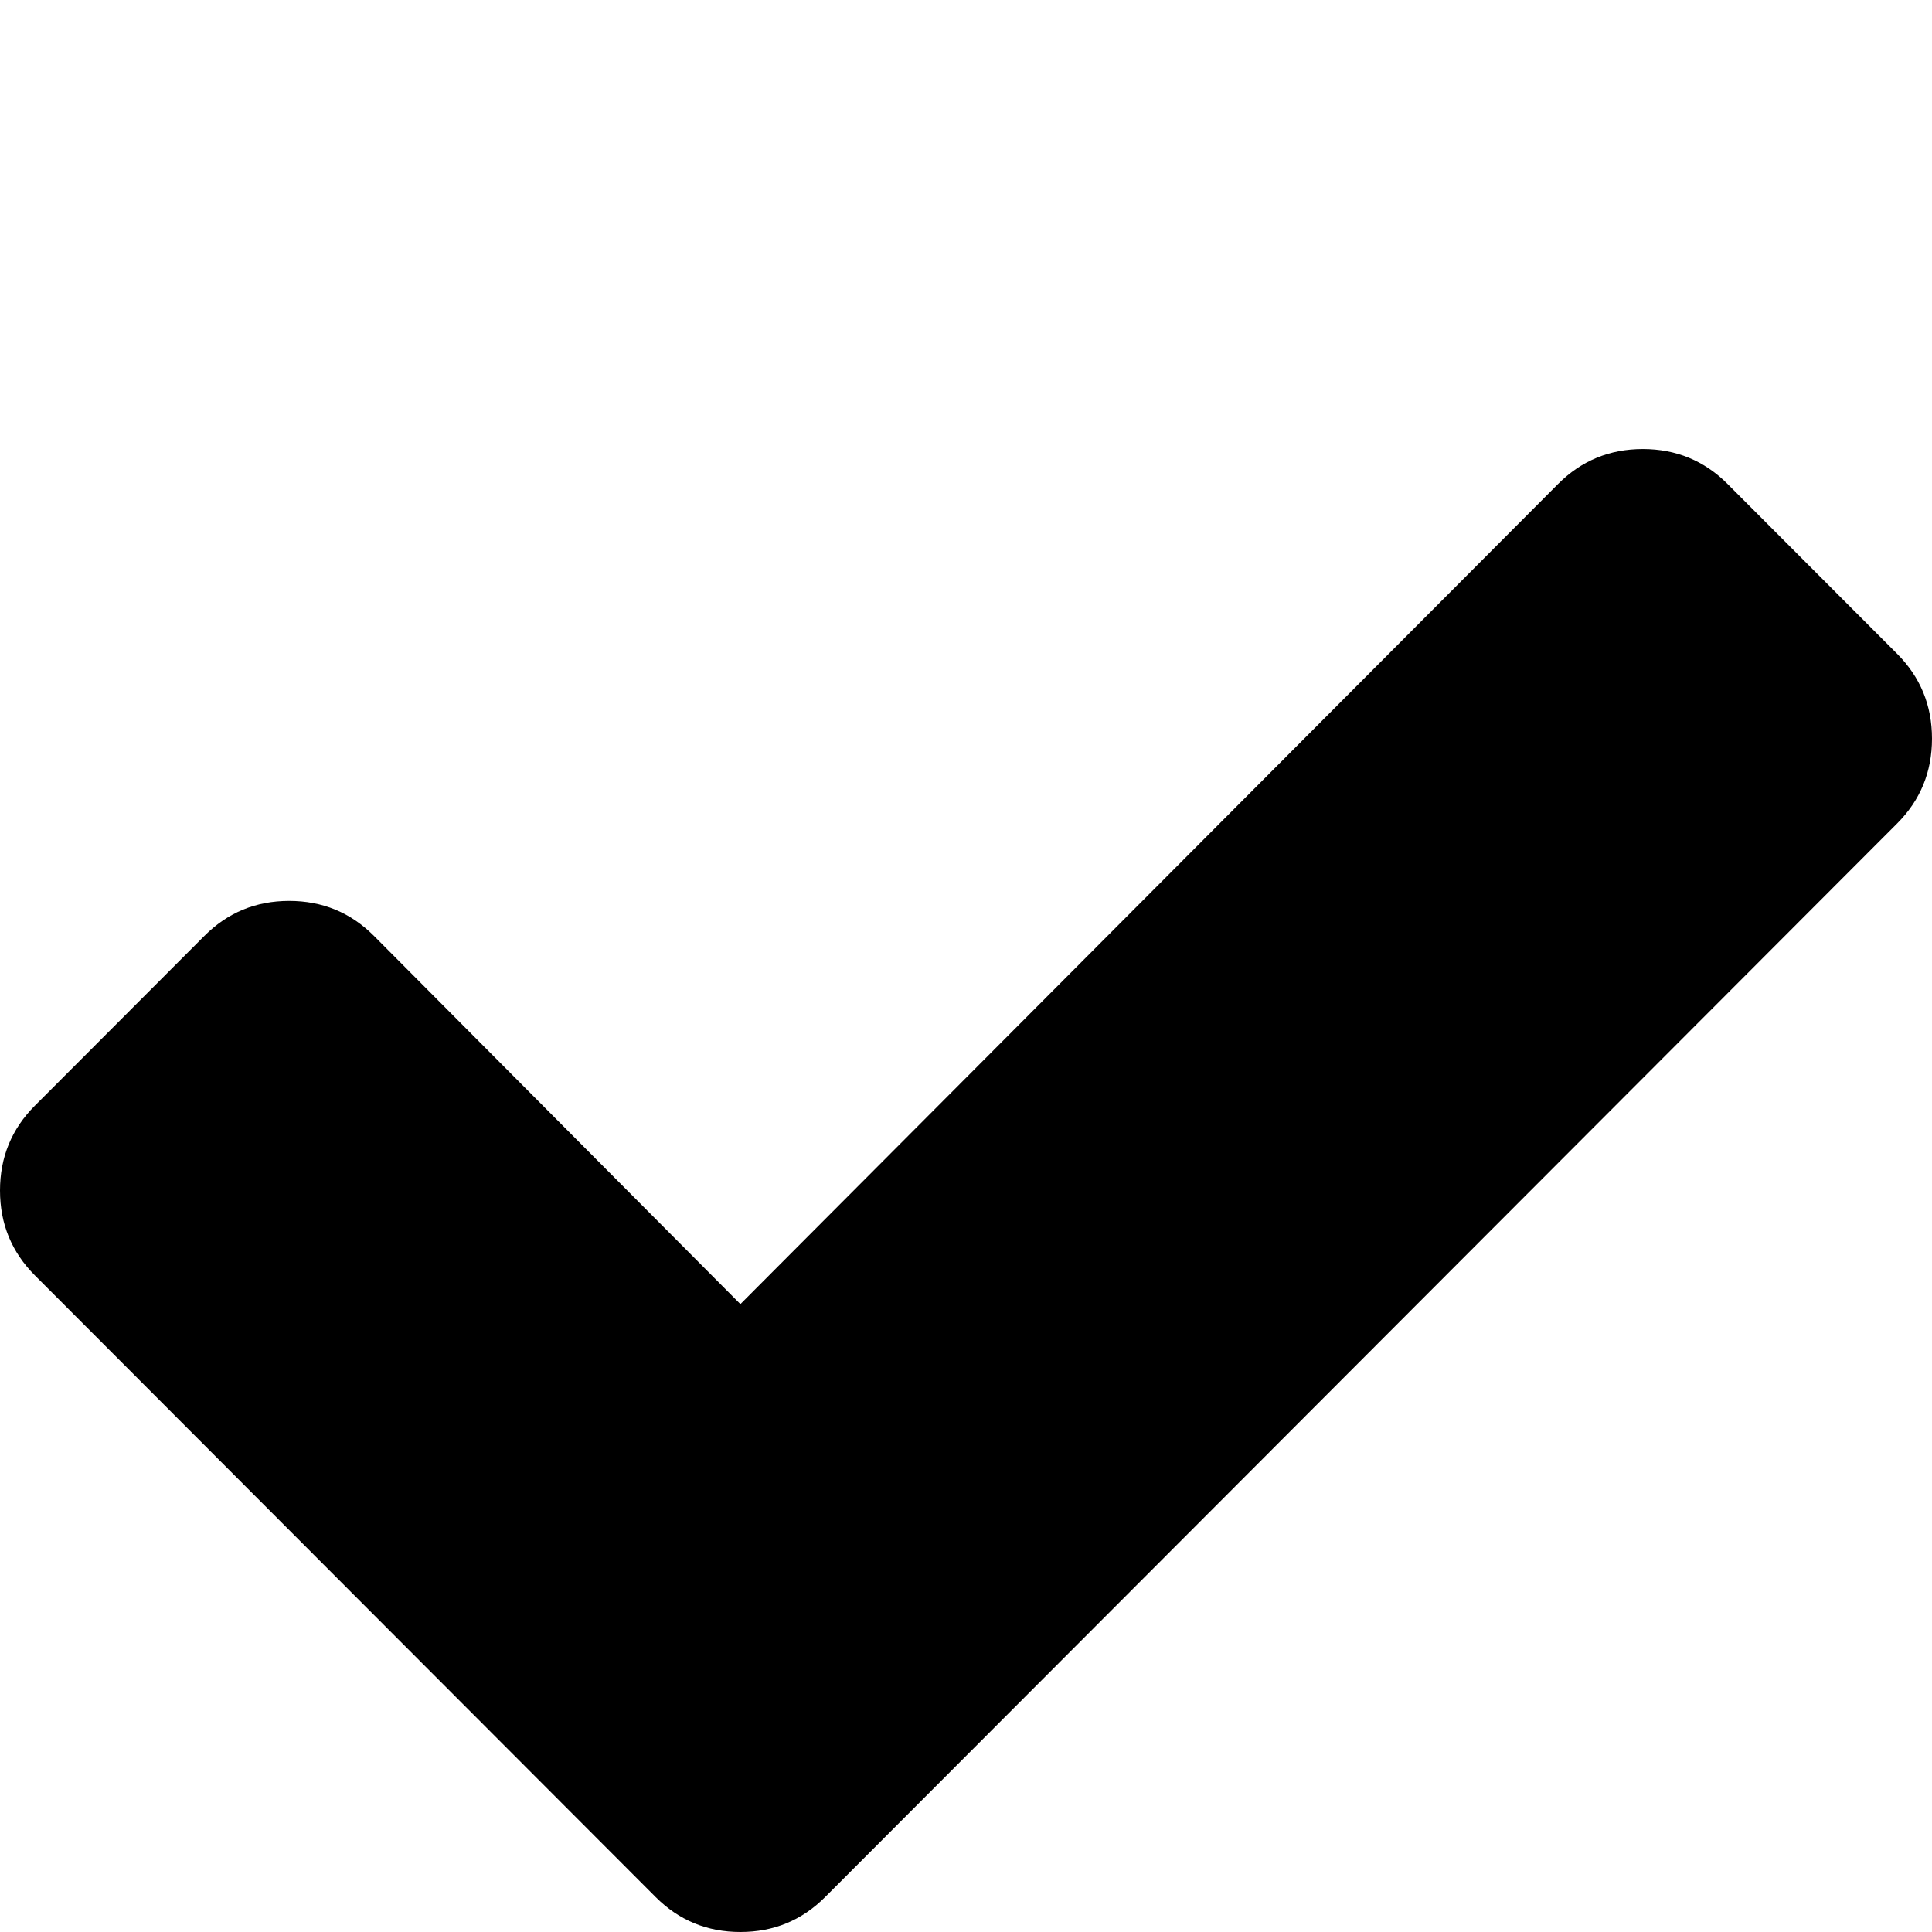
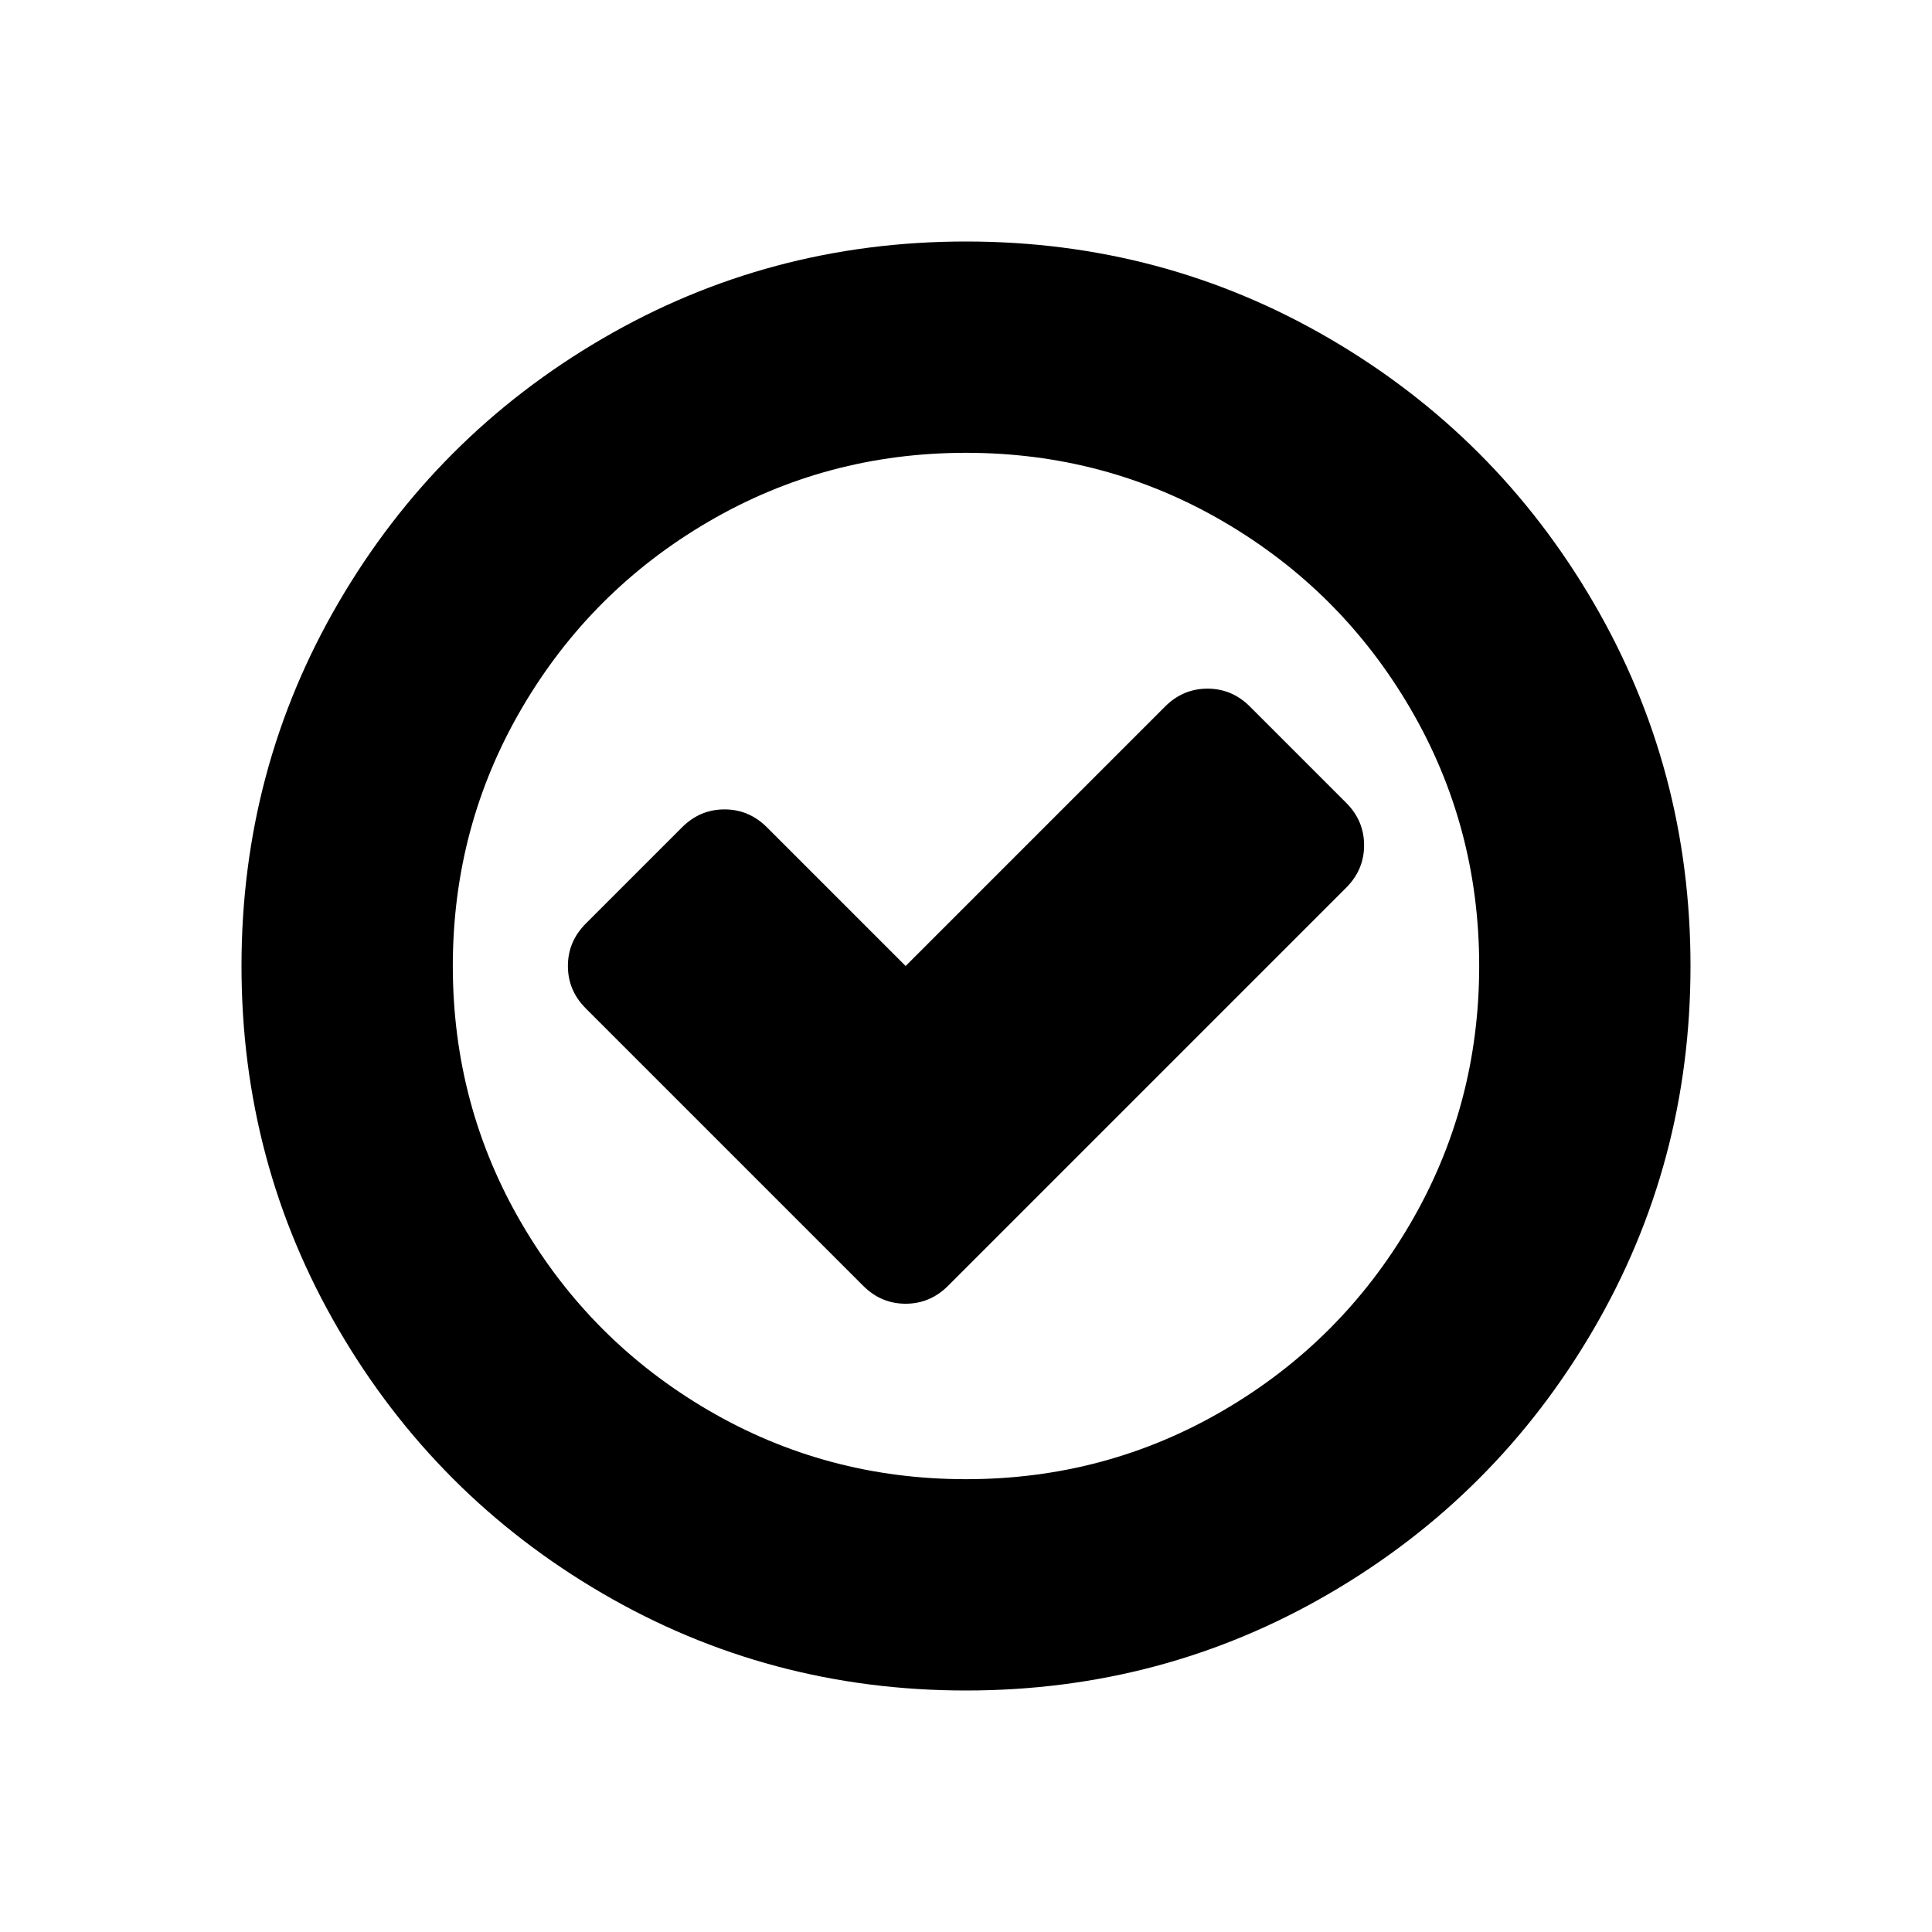
<svg xmlns="http://www.w3.org/2000/svg" width="1024" height="1024" viewBox="0 0 1024 1024" id="svg3353" version="1.1">
  <defs id="defs3355" />
  <g id="layer1" transform="translate(0,-28.36216)">
-     <g transform="matrix(0.6606452,0,0,-0.6616162,-79.93806,1061.625)" id="g4">
-       <path style="fill:currentColor" d="m 1671,970 q 0,-40 -28,-68 L 919,178 783,42 Q 755,14 715,14 675,14 647,42 L 511,178 149,540 q -28,28 -28,68 0,40 28,68 l 136,136 q 28,28 68,28 40,0 68,-28 l 294,-295 656,657 q 28,28 68,28 40,0 68,-28 l 136,-136 q 28,-28 28,-68 z" id="path6" />
+     <g transform="matrix(0.5,0,0,-0.5,128,860.3622)" id="g4">
+       <path style="fill:currentColor" d="M 1171,723 749,301 q -19,-19 -45,-19 -26,0 -45,19 L 365,595 q -19,19 -19,45 0,26 19,45 l 102,102 q 19,19 45,19 26,0 45,-19 L 704,640 979,915 q 19,19 45,19 26,0 45,-19 l 102,-102 q 19,-19 19,-45 0,-26 -19,-45 z m 141,-83 q 0,148 -73,273 -73,125 -198,198 -125,73 -273,73 -148,0 -273,-73 Q 370,1038 297,913 224,788 224,640 224,492 297,367 370,242 495,169 620,96 768,96 q 148,0 273,73 125,73 198,198 73,125 73,273 z m 224,0 Q 1536,431 1433,254.5 1330,78 1153.5,-25 977,-128 768,-128 559,-128 382.5,-25 206,78 103,254.5 0,431 0,640 0,849 103,1025.5 206,1202 382.5,1305 559,1408 768,1408 977,1408 1153.5,1305 1330,1202 1433,1025.5 1536,849 1536,640 Z" id="path6" />
    </g>
  </g>
</svg>
